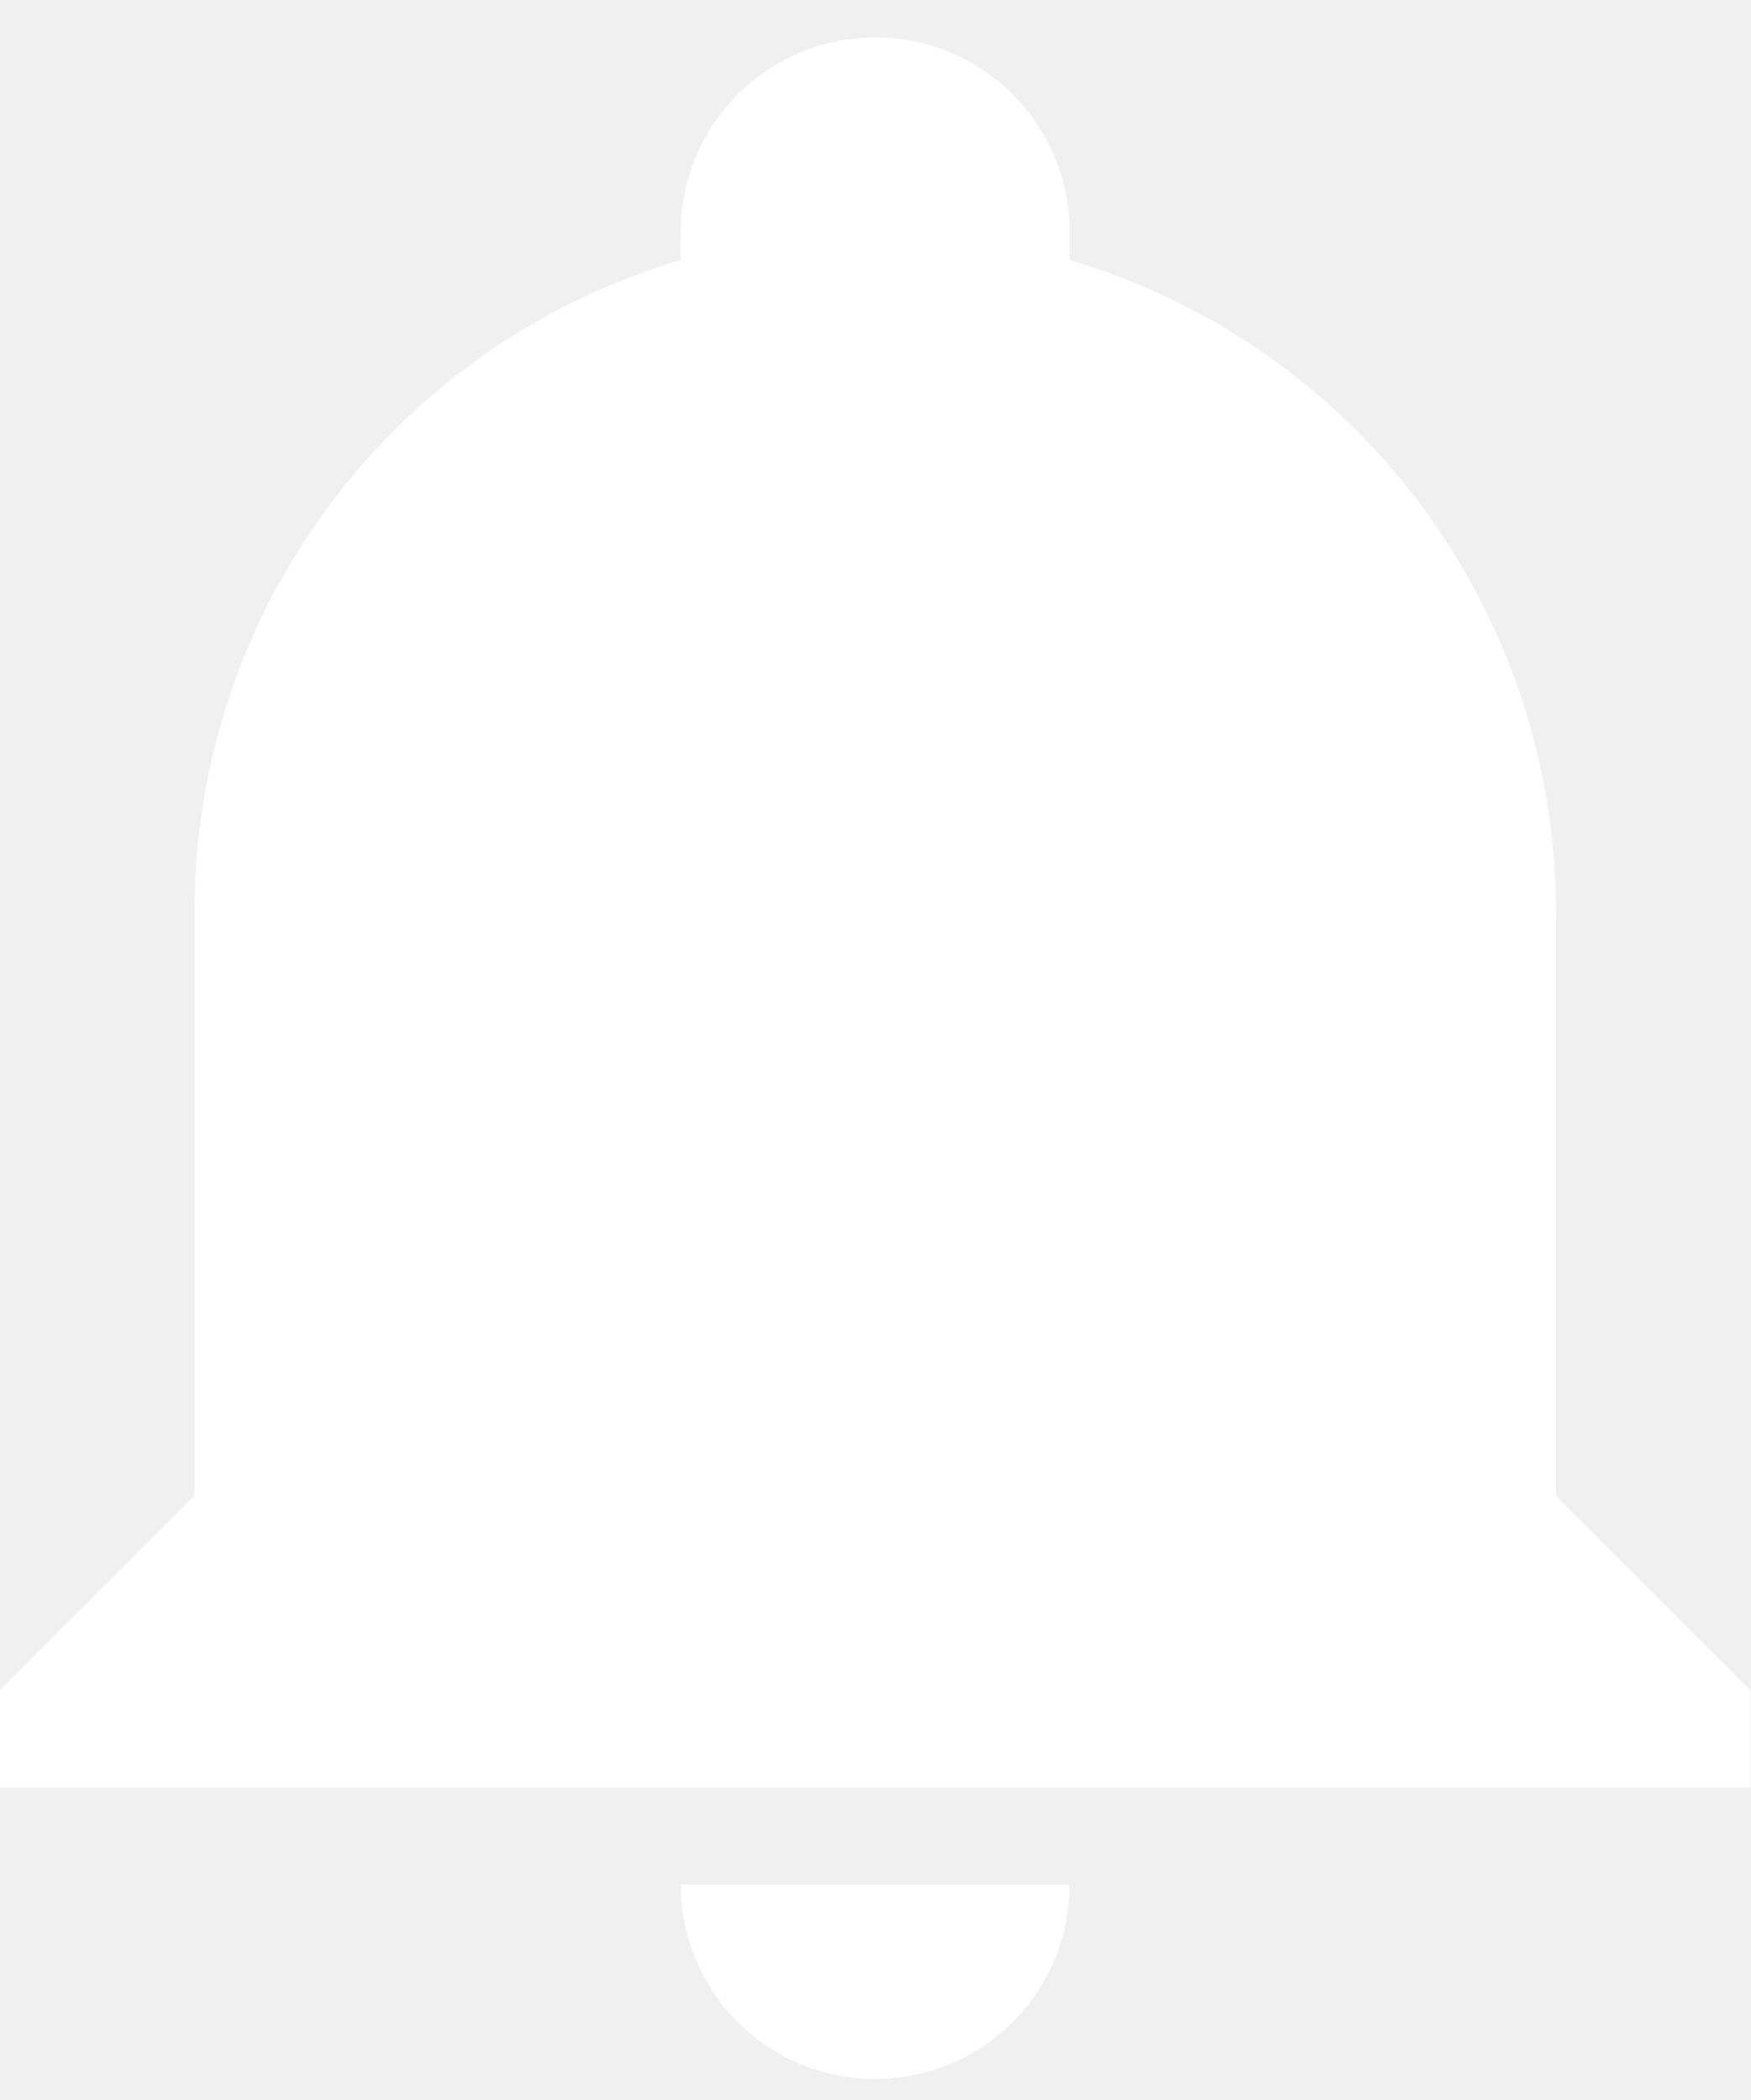
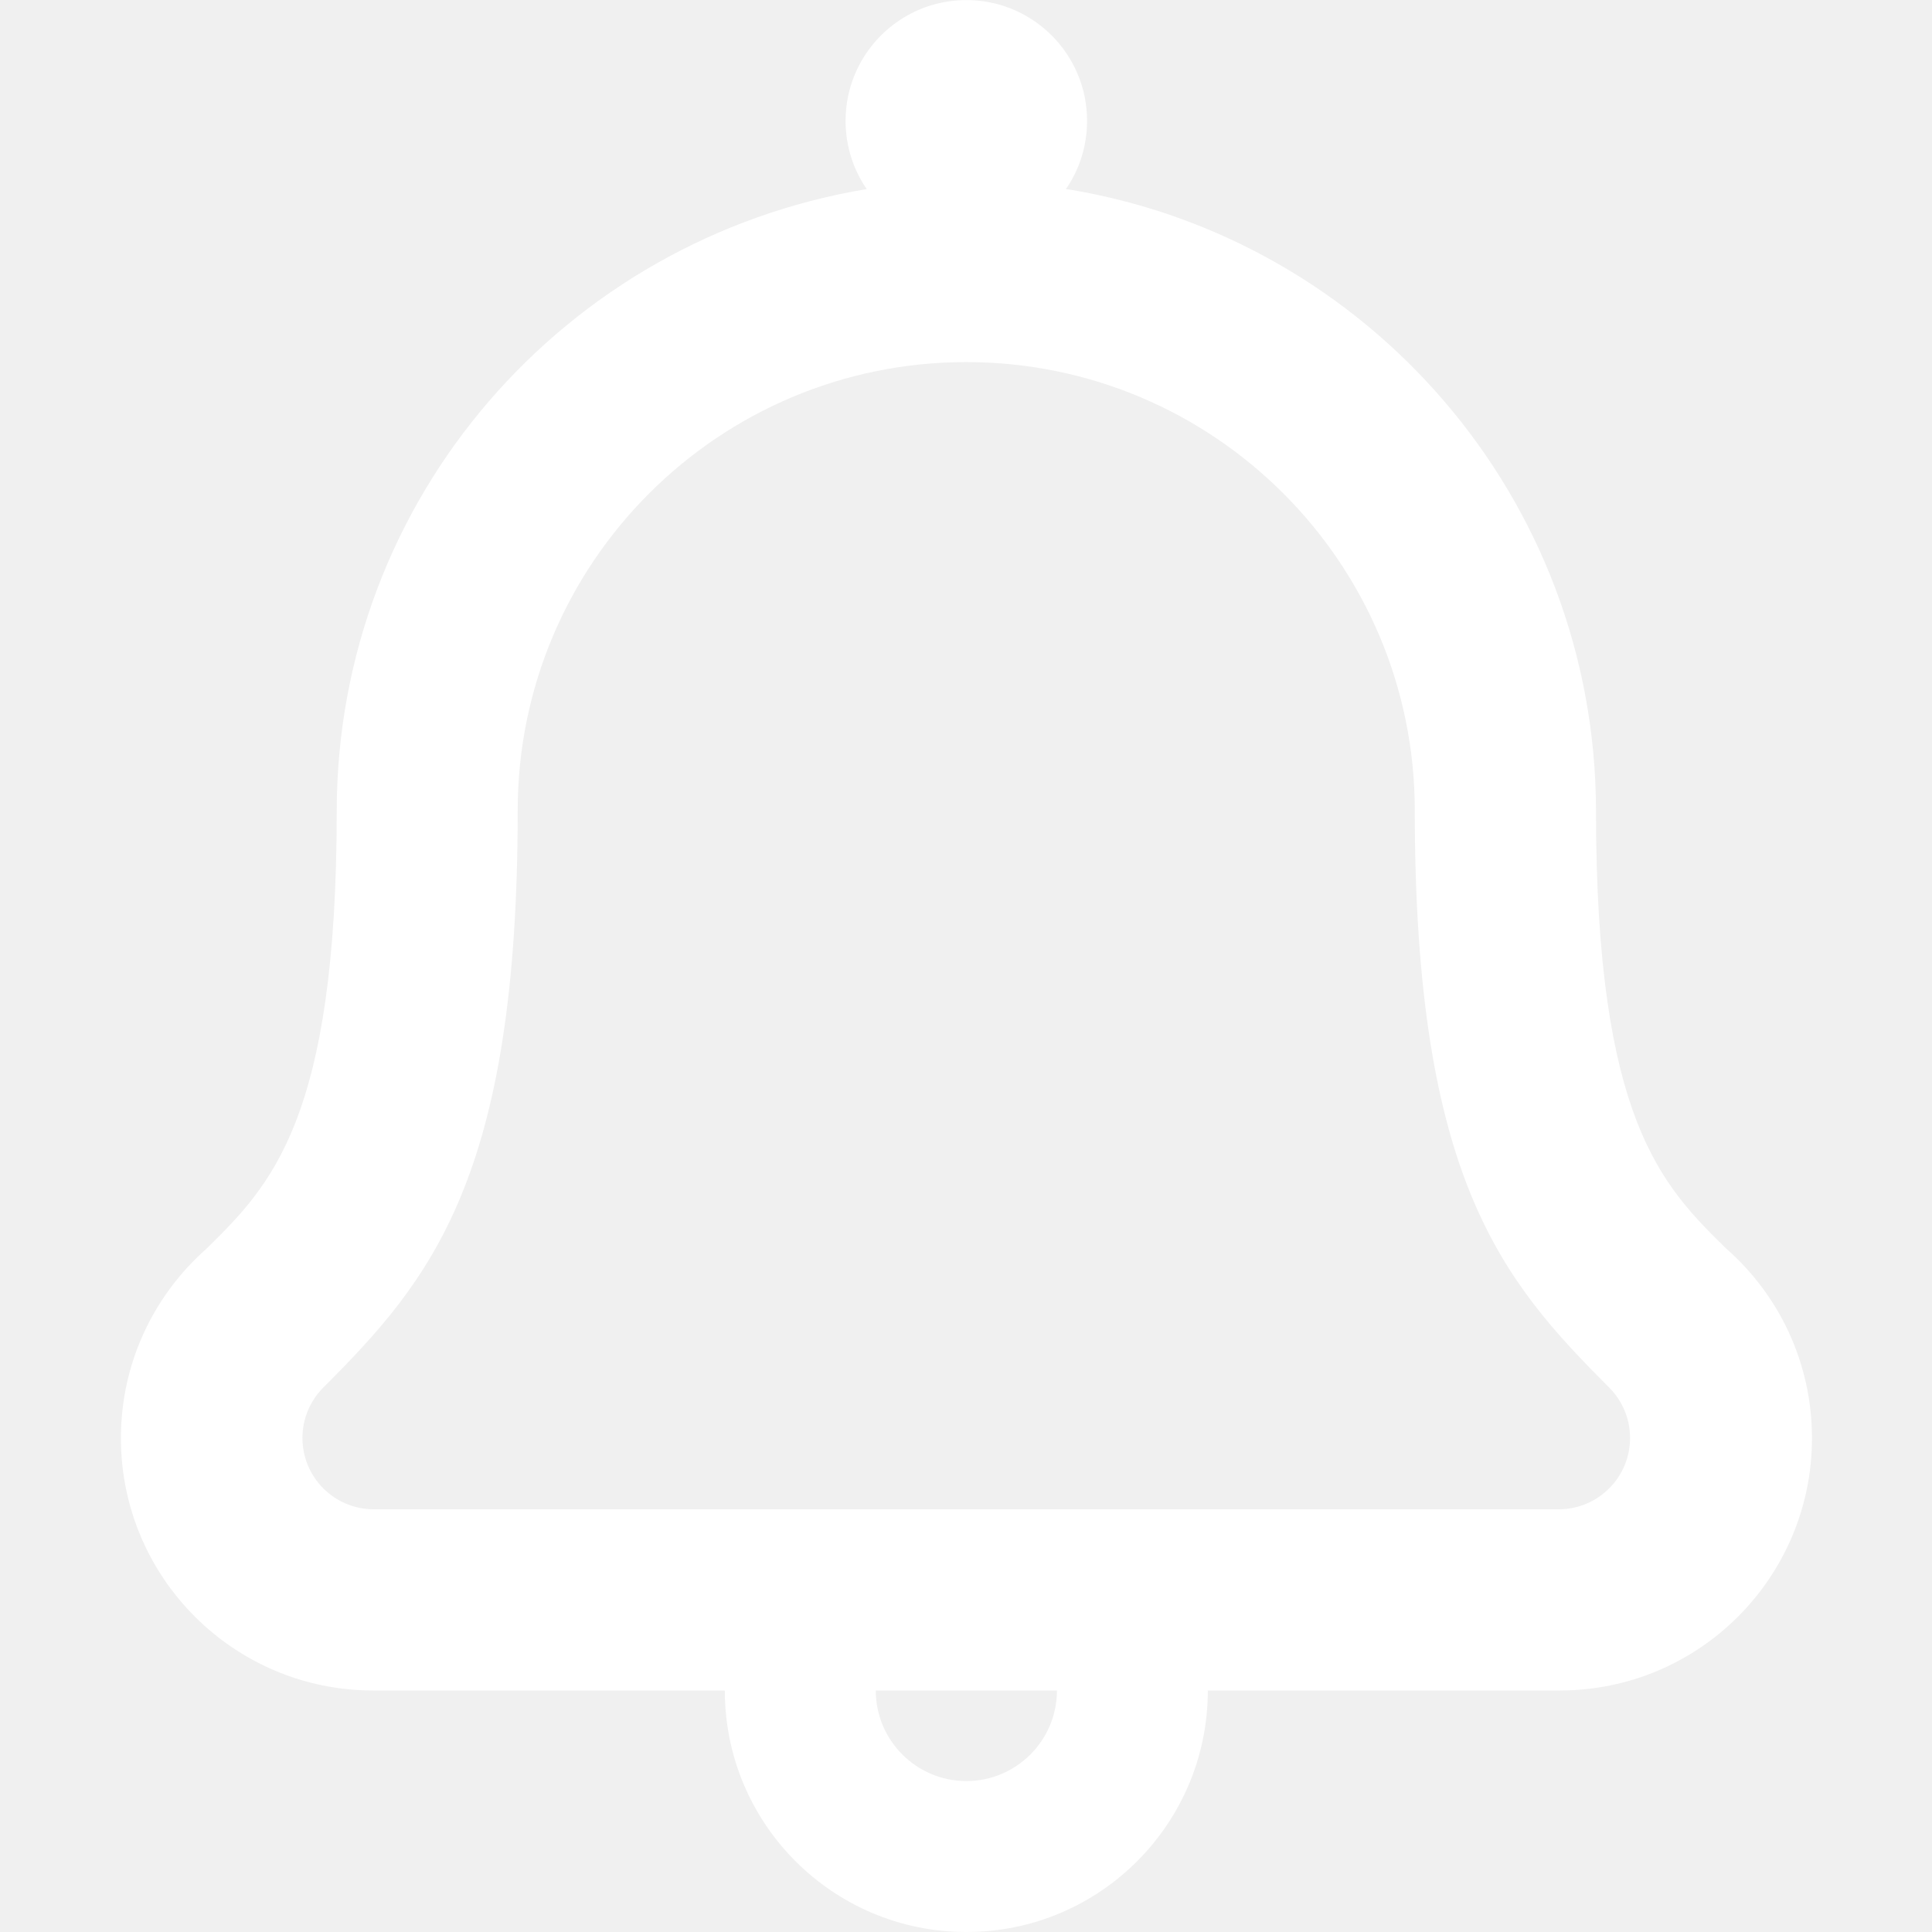
- <svg xmlns="http://www.w3.org/2000/svg" width="30" height="36" viewBox="0 0 30 36" fill="none">
-   <path d="M30 28.974V30.641H0V28.974L3.333 25.641V15.641C3.333 10.474 6.717 5.924 11.667 4.458V3.974C11.667 3.09 12.018 2.243 12.643 1.617C13.268 0.992 14.116 0.641 15 0.641C15.884 0.641 16.732 0.992 17.357 1.617C17.982 2.243 18.333 3.09 18.333 3.974V4.458C23.283 5.924 26.667 10.474 26.667 15.641V25.641L30 28.974ZM18.333 32.308C18.333 33.192 17.982 34.04 17.357 34.665C16.732 35.29 15.884 35.641 15 35.641C14.116 35.641 13.268 35.29 12.643 34.665C12.018 34.04 11.667 33.192 11.667 32.308" fill="white" />
+ <svg xmlns="http://www.w3.org/2000/svg" fill="#ffffff" width="800px" height="800px" viewBox="-1.5 0 24 24">
+   <g id="SVGRepo_bgCarrier" stroke-width="0" />
+   <g id="SVGRepo_tracerCarrier" stroke-linecap="round" stroke-linejoin="round" />
+   <g id="SVGRepo_iconCarrier">
+     <path d="m19.945 15.512c-.8-.786-1.619-1.6-1.619-5.44-.005-3.881-2.832-7.101-6.539-7.717l-.046-.006c.165-.237.263-.531.263-.848 0-.828-.672-1.5-1.5-1.5s-1.5.672-1.5 1.5c0 .317.098.611.266.853l-.003-.005c-3.753.623-6.579 3.843-6.584 7.723v.001c0 3.84-.822 4.655-1.619 5.44-.653.577-1.062 1.417-1.062 2.352 0 1.732 1.404 3.135 3.135 3.135h.007 4.36c0 1.657 1.343 3 3 3s3-1.343 3-3h4.363.007c1.732 0 3.135-1.404 3.135-3.135 0-.935-.409-1.775-1.059-2.349l-.003-.003zm-9.441 6.613c-.621-.001-1.124-.504-1.125-1.125h2.251c-.001.621-.505 1.125-1.126 1.125zm7.36-3.376h-14.726c-.487-.003-.881-.398-.881-.886 0-.243.098-.463.256-.623 1.34-1.34 2.418-2.612 2.418-7.17 0-3.077 2.495-5.572 5.572-5.572s5.572 2.495 5.572 5.572c0 4.578 1.089 5.84 2.418 7.17.158.16.256.38.256.623 0 .488-.394.883-.881.886z" />
+   </g>
</svg>
